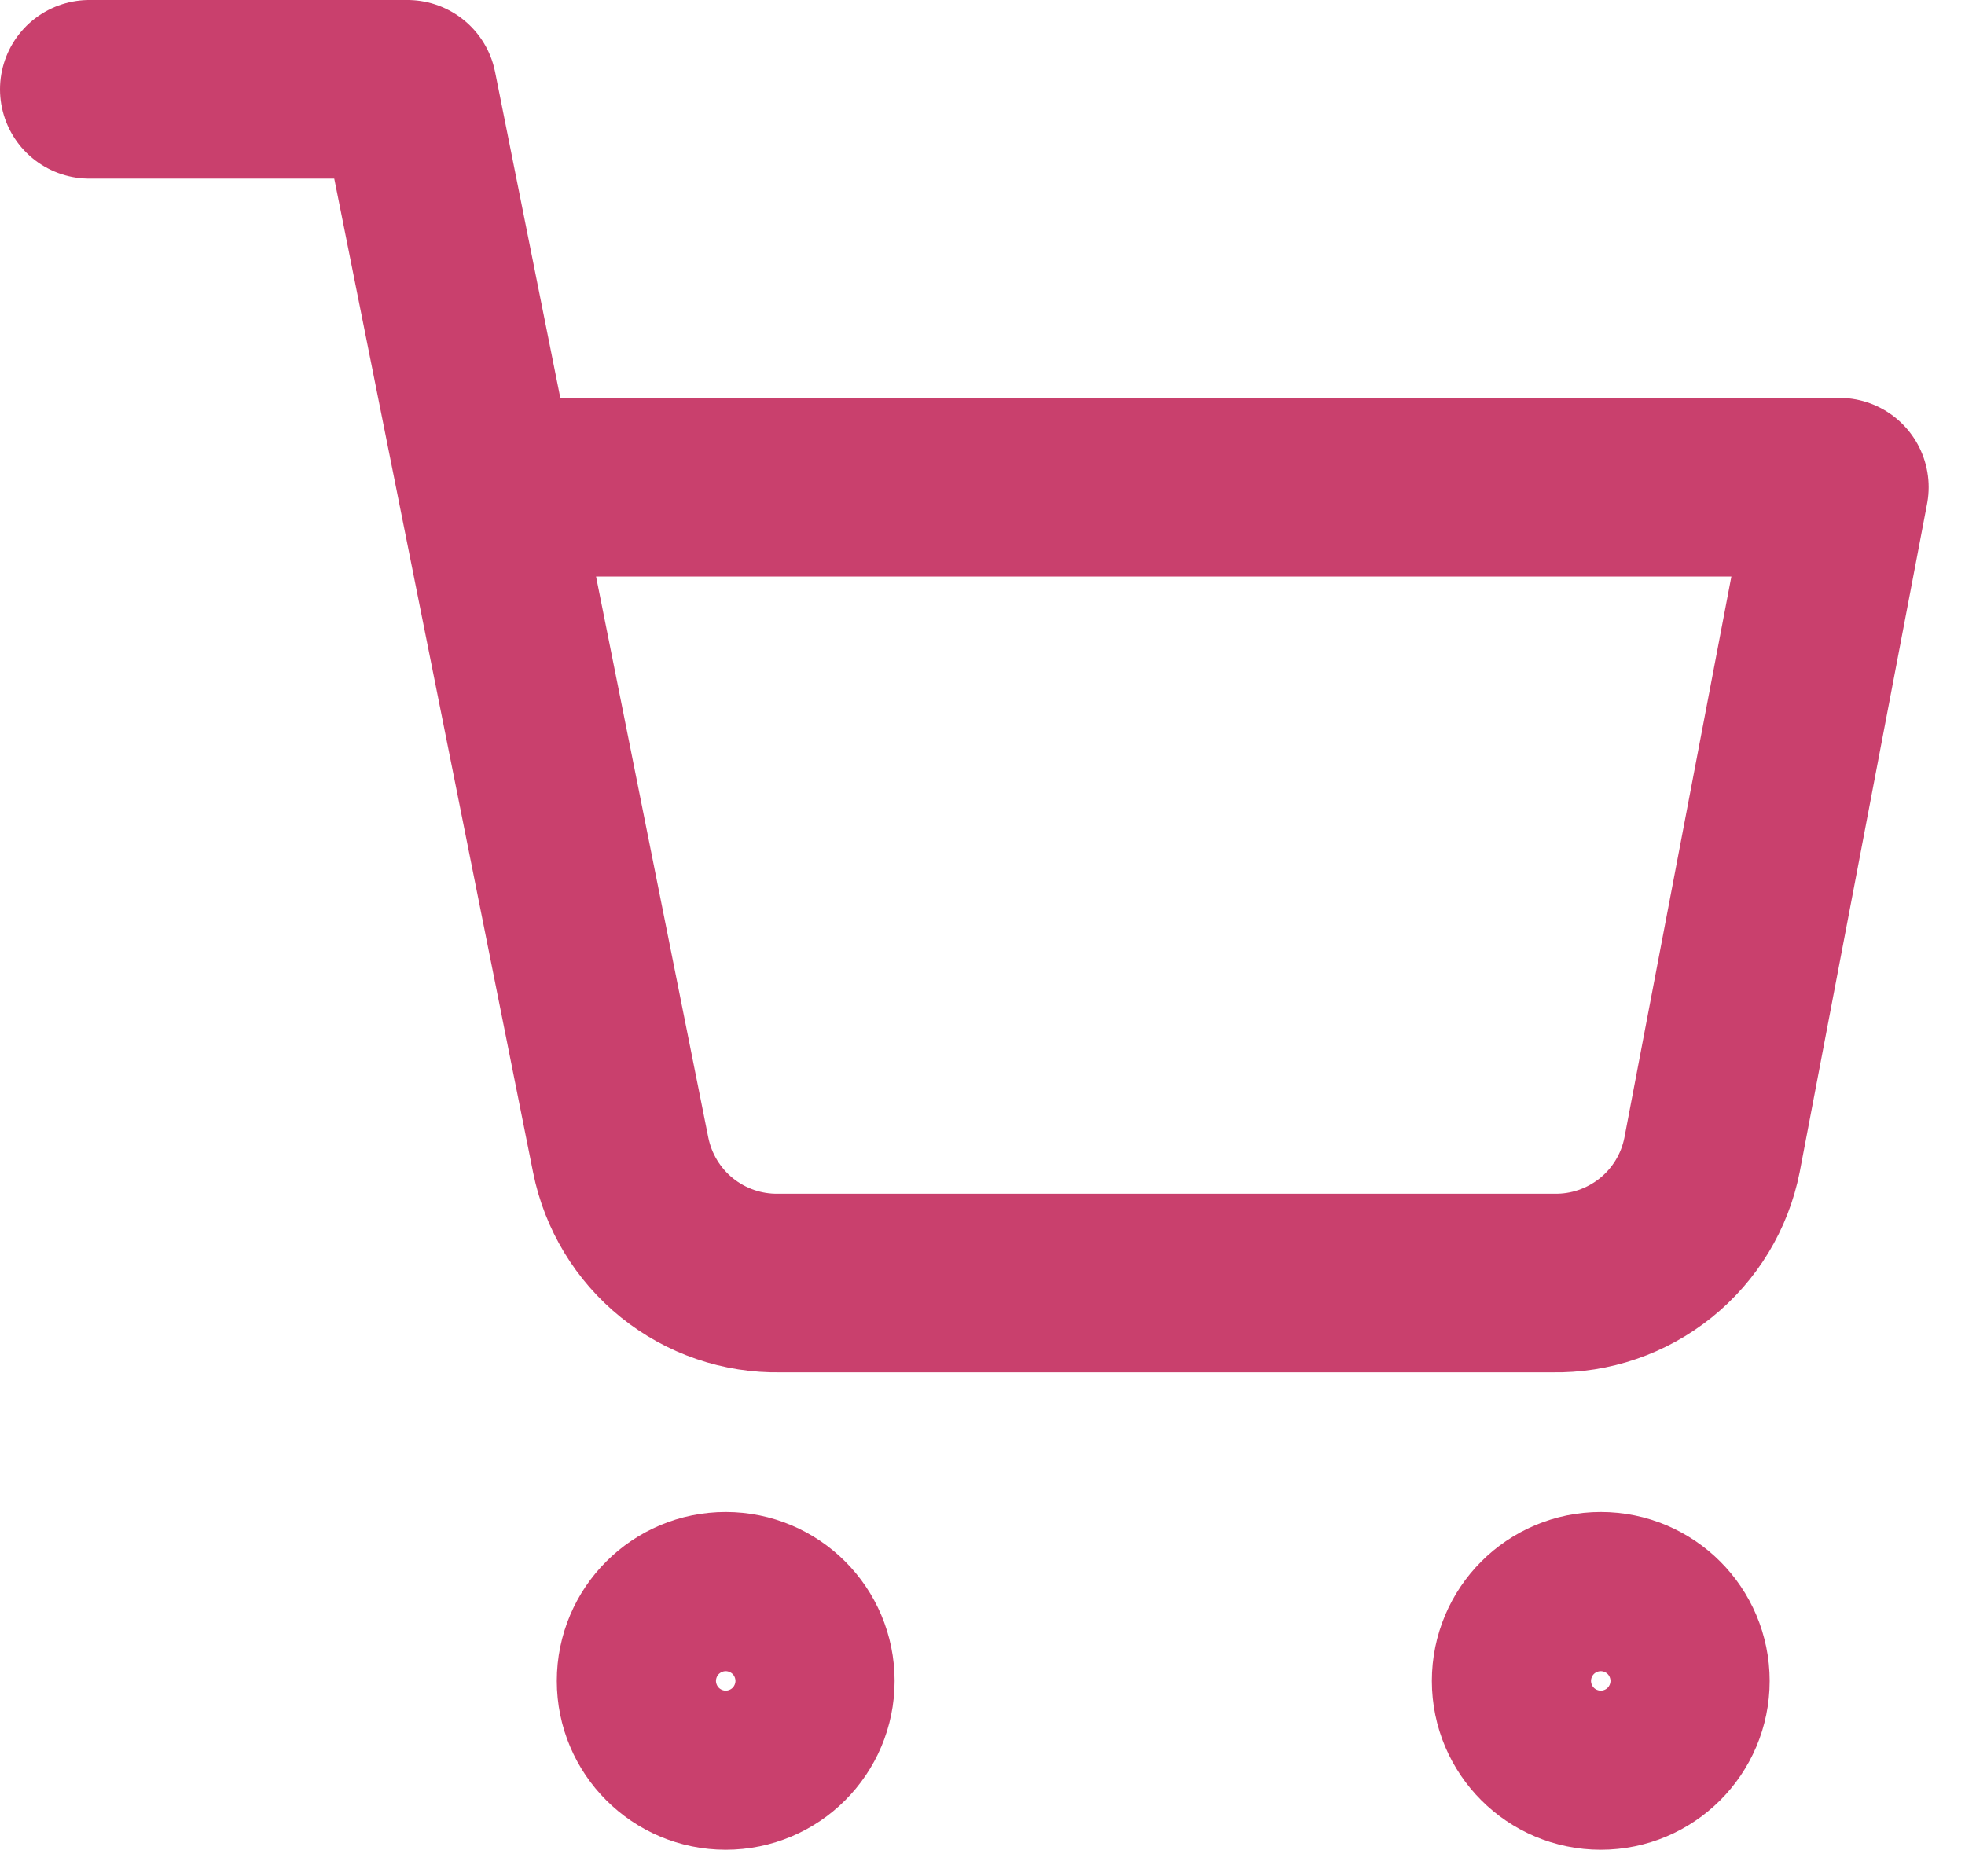
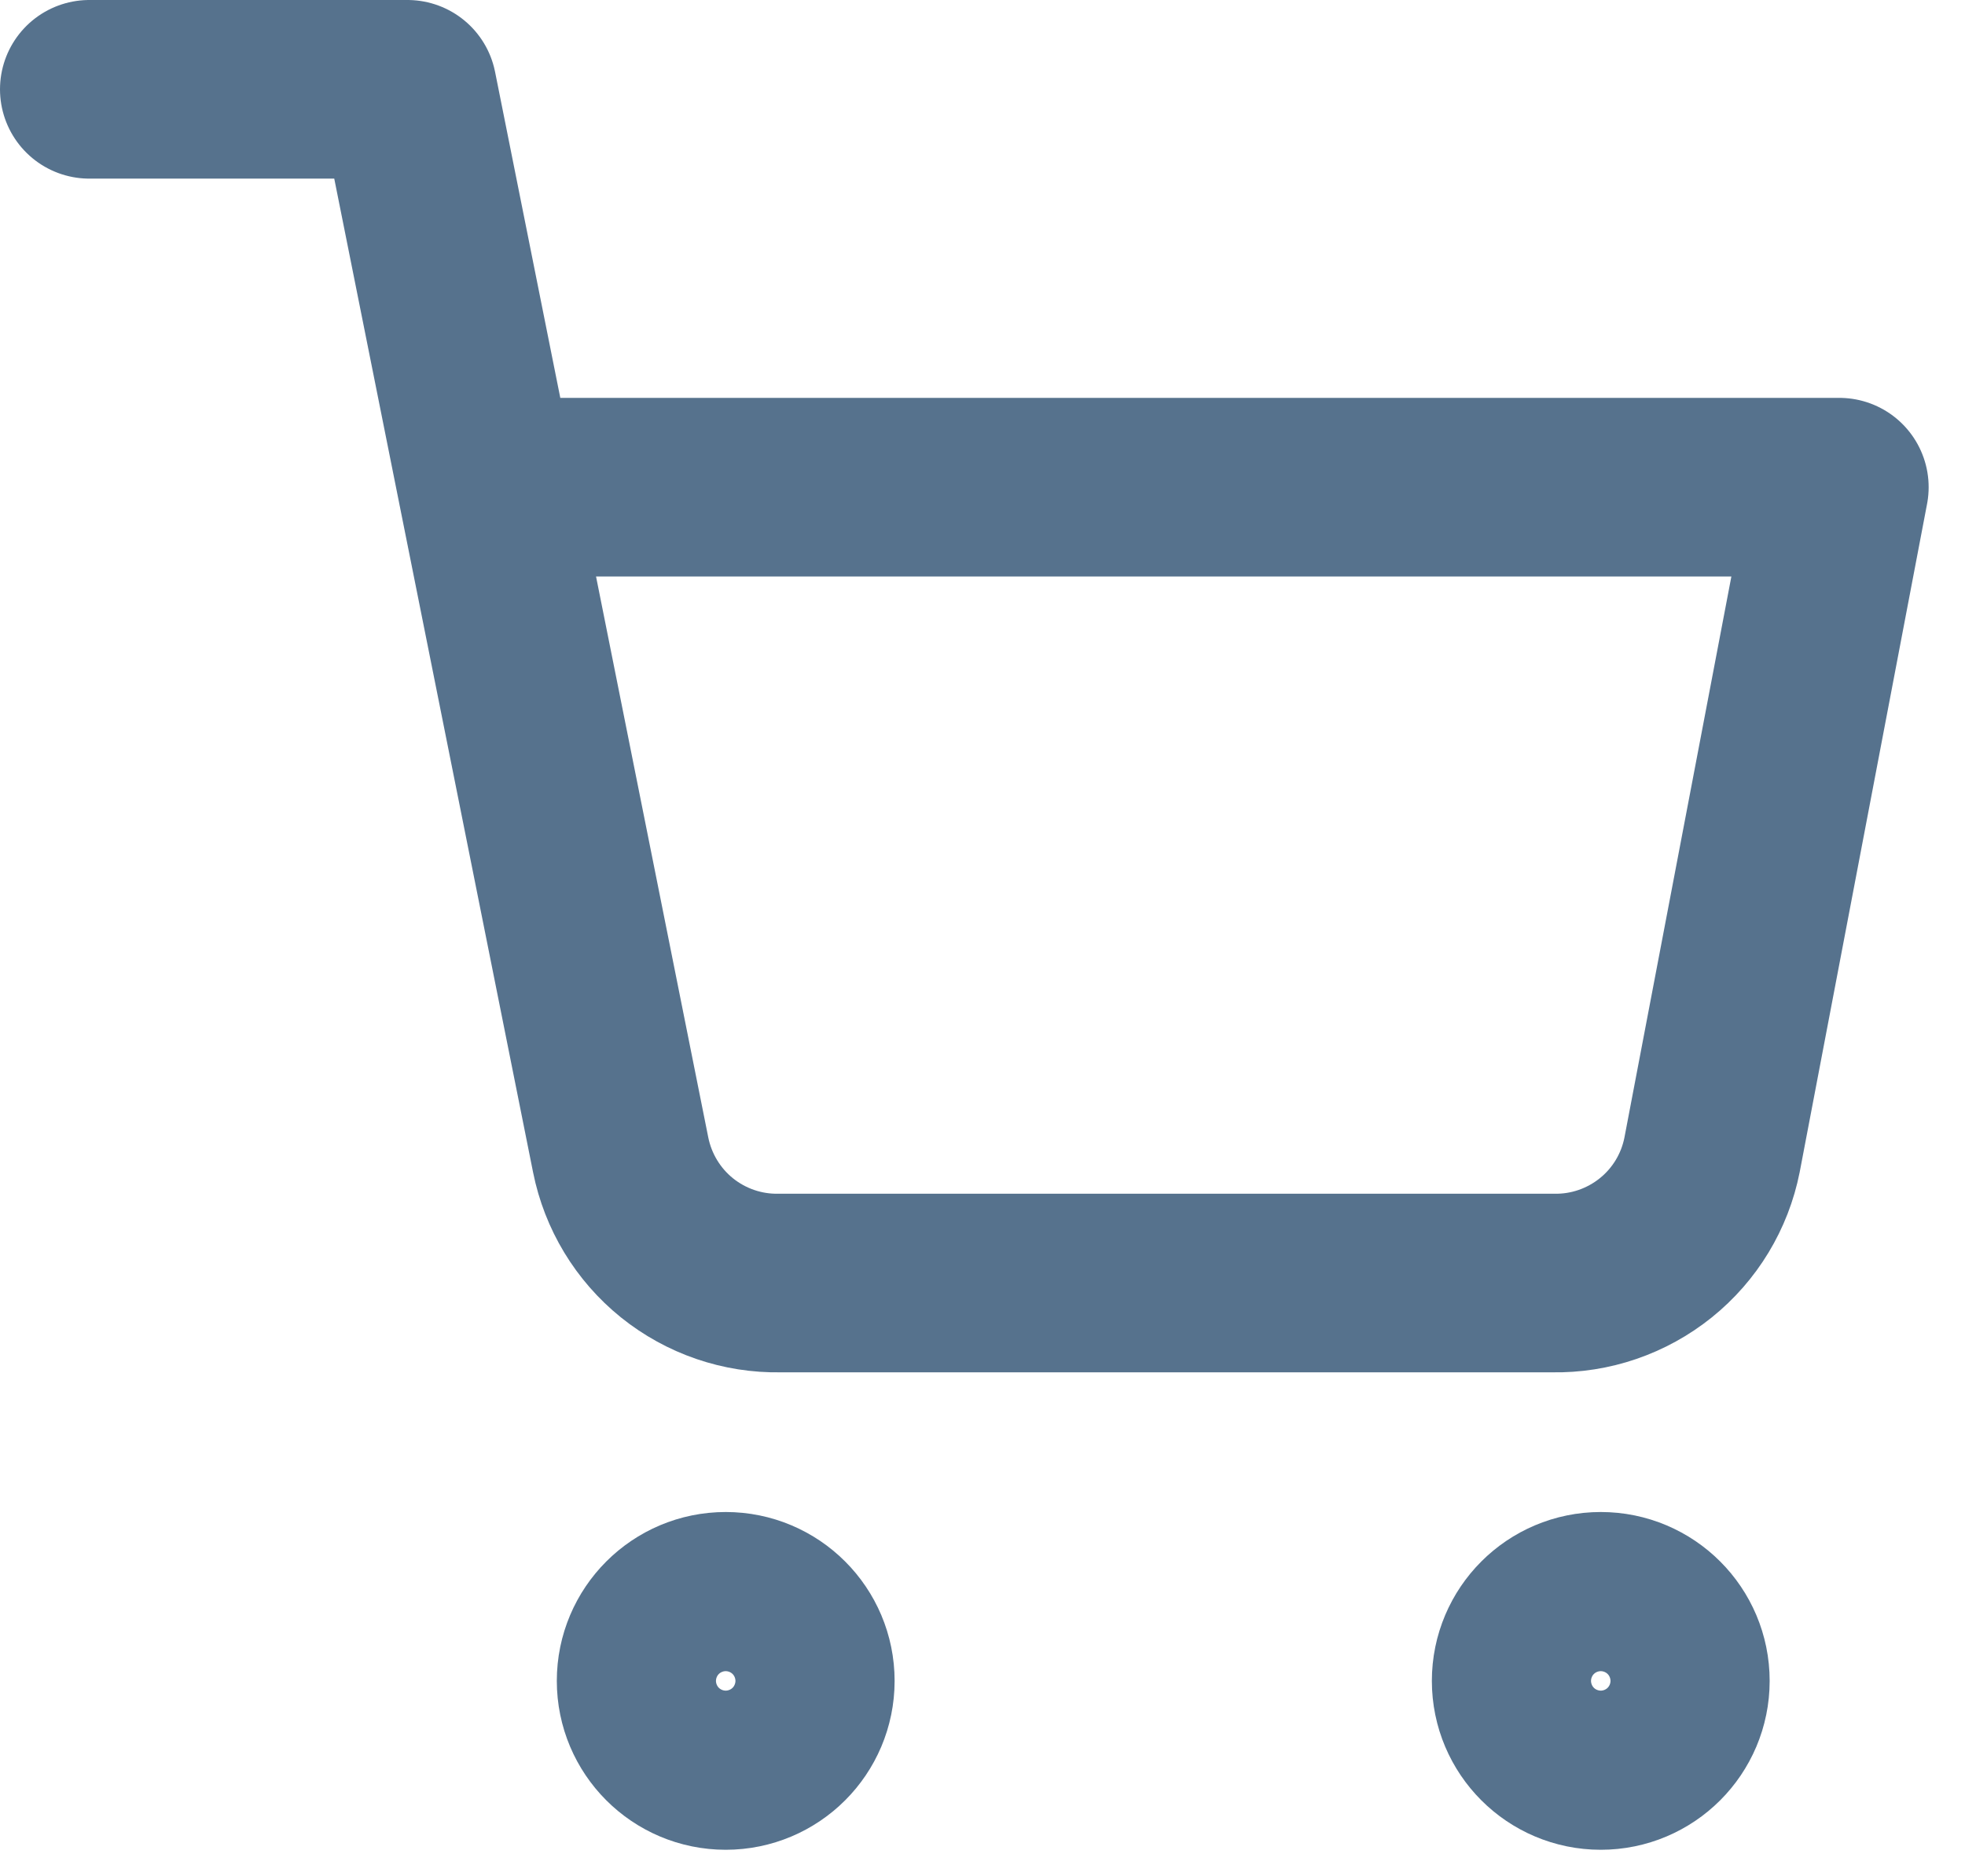
<svg xmlns="http://www.w3.org/2000/svg" width="22" height="21" viewBox="0 0 22 21" fill="none">
  <g opacity="0.8">
-     <path d="M8.125 19.712C8.618 19.712 9.016 19.313 9.016 18.821C9.016 18.329 8.618 17.93 8.125 17.93C7.633 17.93 7.234 18.329 7.234 18.821C7.234 19.313 7.633 19.712 8.125 19.712Z" stroke="#BB1048" stroke-width="2" stroke-linecap="round" stroke-linejoin="round" />
-     <path d="M17.922 19.712C18.414 19.712 18.813 19.313 18.813 18.821C18.813 18.329 18.414 17.93 17.922 17.93C17.43 17.93 17.031 18.329 17.031 18.821C17.031 19.313 17.43 19.712 17.922 19.712Z" stroke="#BB1048" stroke-width="2" stroke-linecap="round" stroke-linejoin="round" />
-     <path d="M1 1H4.562L6.949 12.931C7.031 13.341 7.254 13.71 7.579 13.972C7.905 14.234 8.312 14.374 8.73 14.366H17.387C17.805 14.374 18.212 14.234 18.538 13.972C18.864 13.71 19.087 13.341 19.168 12.931L20.593 5.455H5.453" stroke="#BB1048" stroke-width="2" stroke-linecap="round" stroke-linejoin="round" />
+     <path d="M8.125 19.712C8.617 19.712 9.016 19.313 9.016 18.821C9.016 18.329 8.617 17.93 8.125 17.93C7.633 17.93 7.234 18.329 7.234 18.821C7.234 19.313 7.633 19.712 8.125 19.712Z" stroke="#2C4F71" stroke-width="2" stroke-linecap="round" stroke-linejoin="round" />
+     <path d="M17.922 19.712C18.414 19.712 18.813 19.313 18.813 18.821C18.813 18.329 18.414 17.93 17.922 17.93C17.43 17.93 17.031 18.329 17.031 18.821C17.031 19.313 17.43 19.712 17.922 19.712Z" stroke="#2C4F71" stroke-width="2" stroke-linecap="round" stroke-linejoin="round" />
+     <path d="M1 1H4.562L6.949 12.931C7.031 13.341 7.254 13.71 7.579 13.972C7.905 14.234 8.312 14.374 8.73 14.366H17.387C17.805 14.374 18.212 14.234 18.538 13.972C18.864 13.71 19.087 13.341 19.168 12.931L20.593 5.455H5.453" stroke="#2C4F71" stroke-width="2" stroke-linecap="round" stroke-linejoin="round" />
  </g>
</svg>
